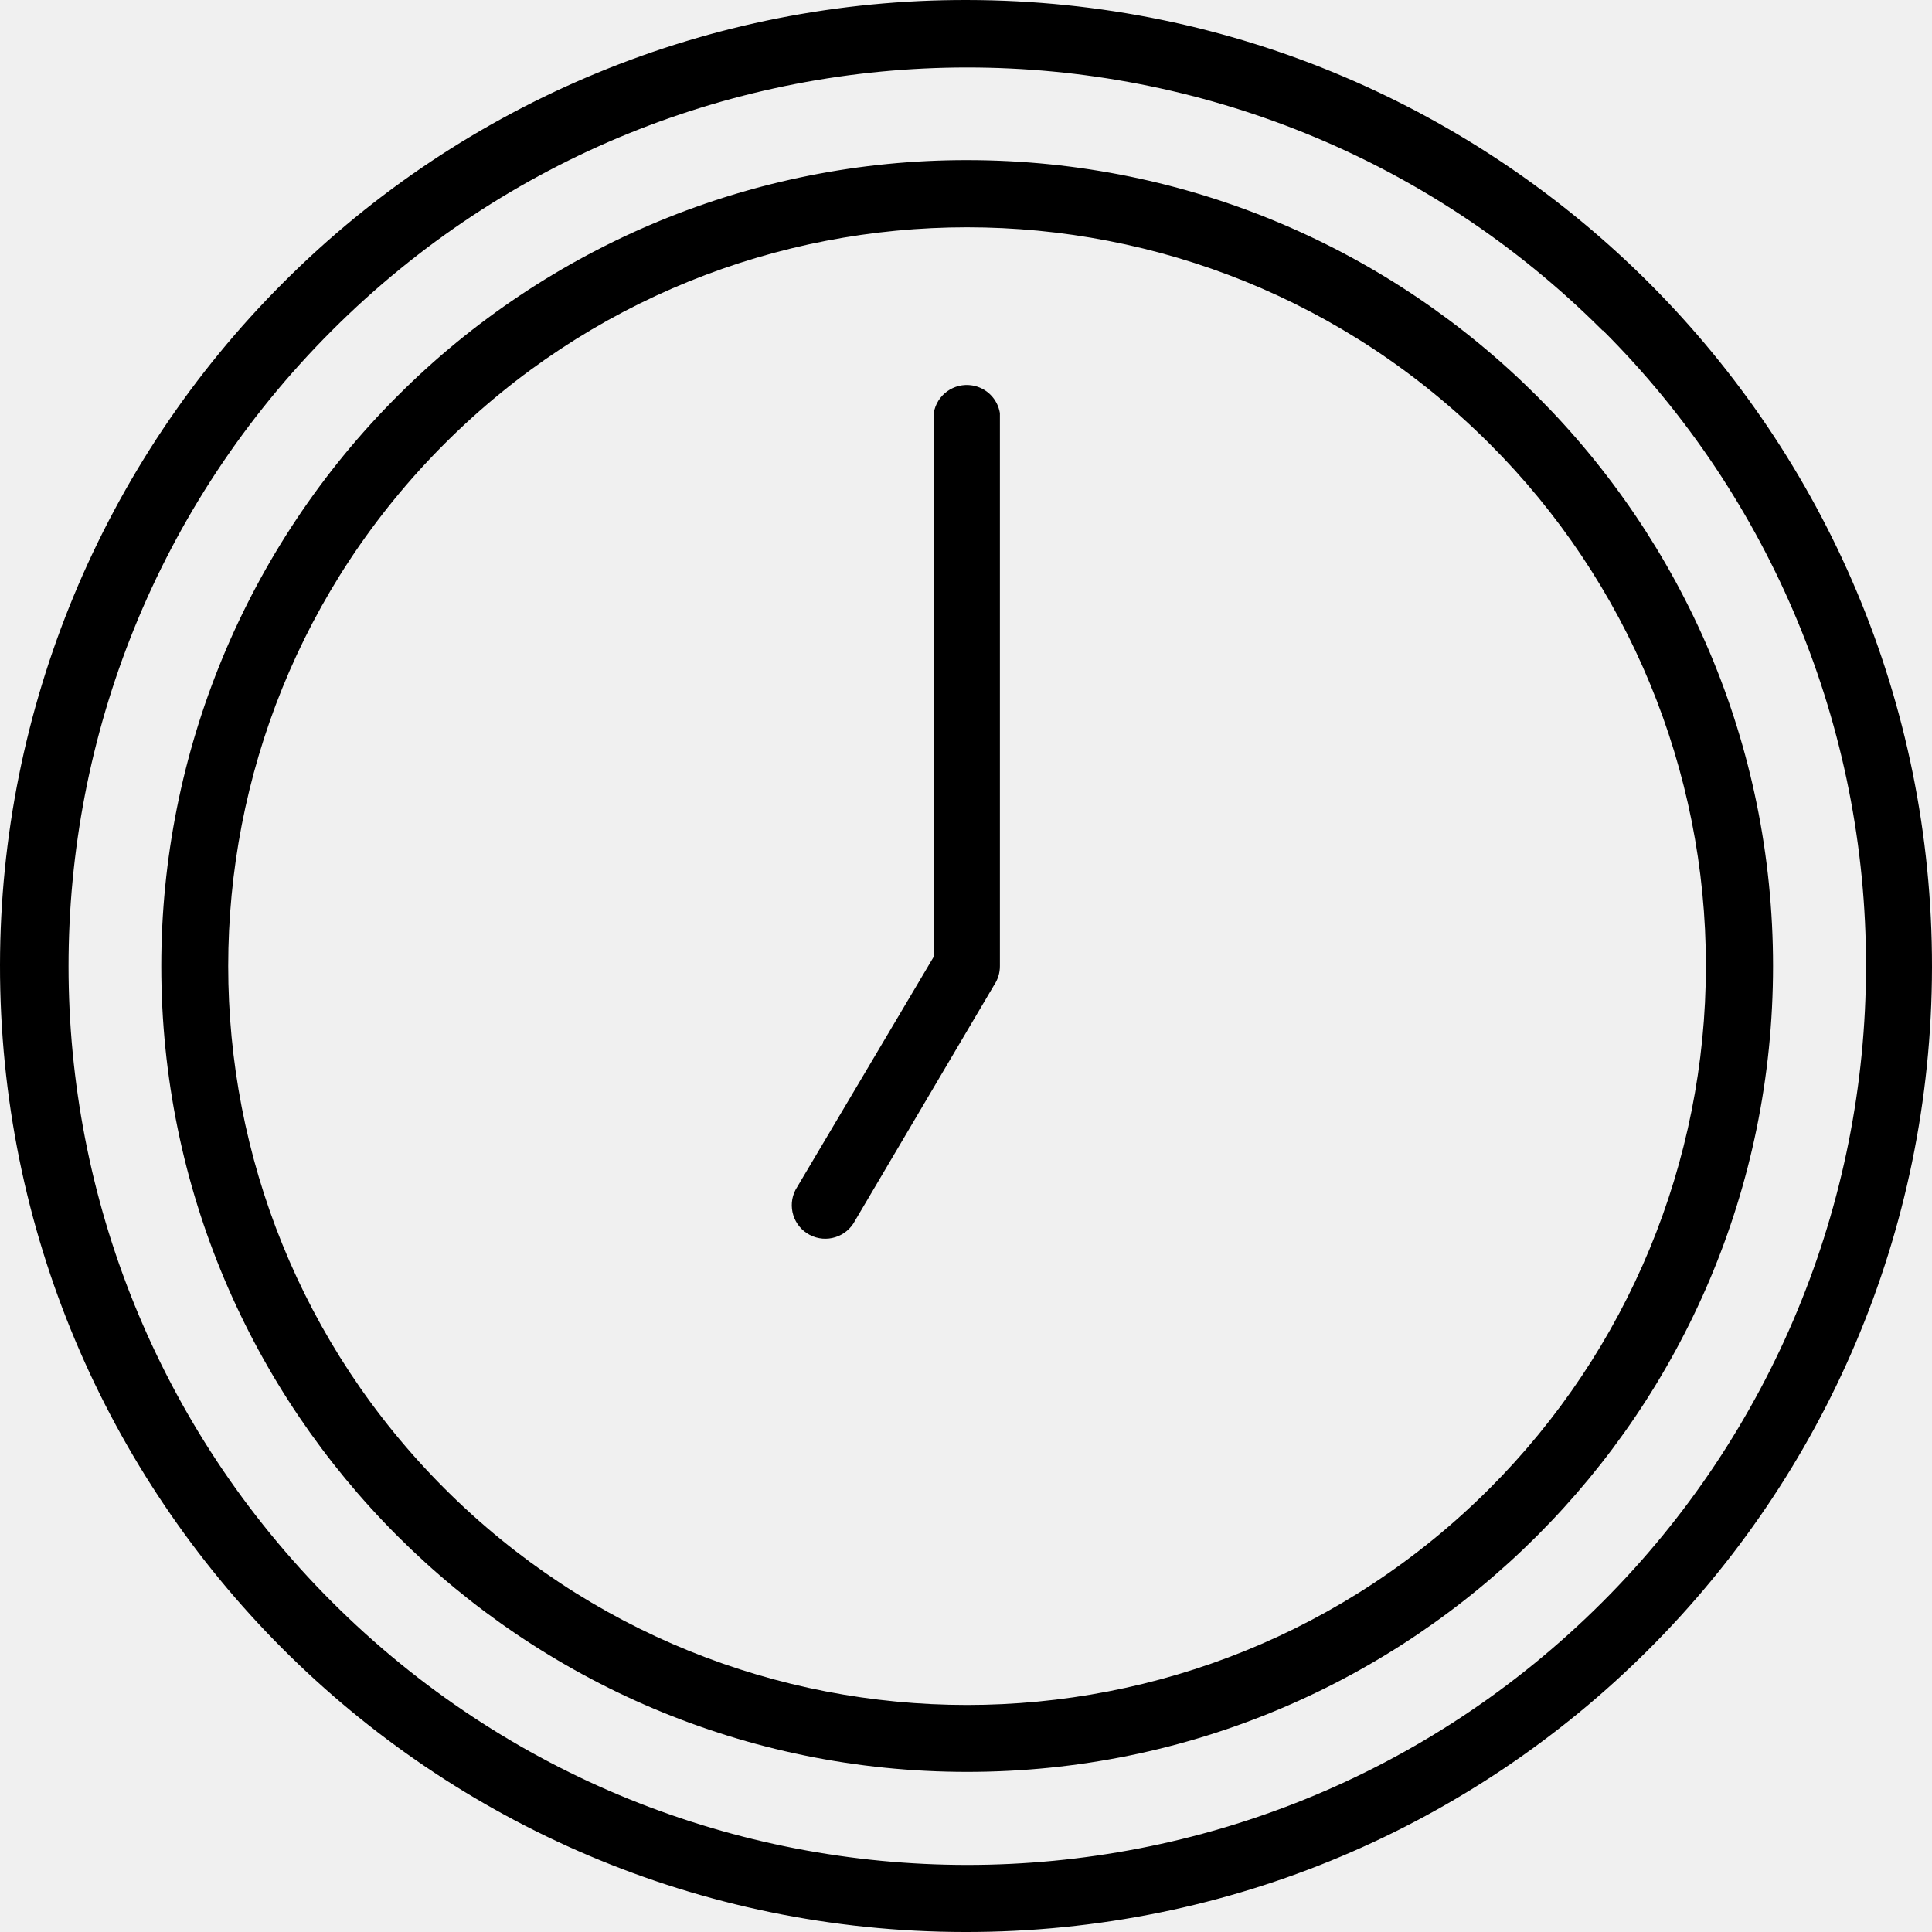
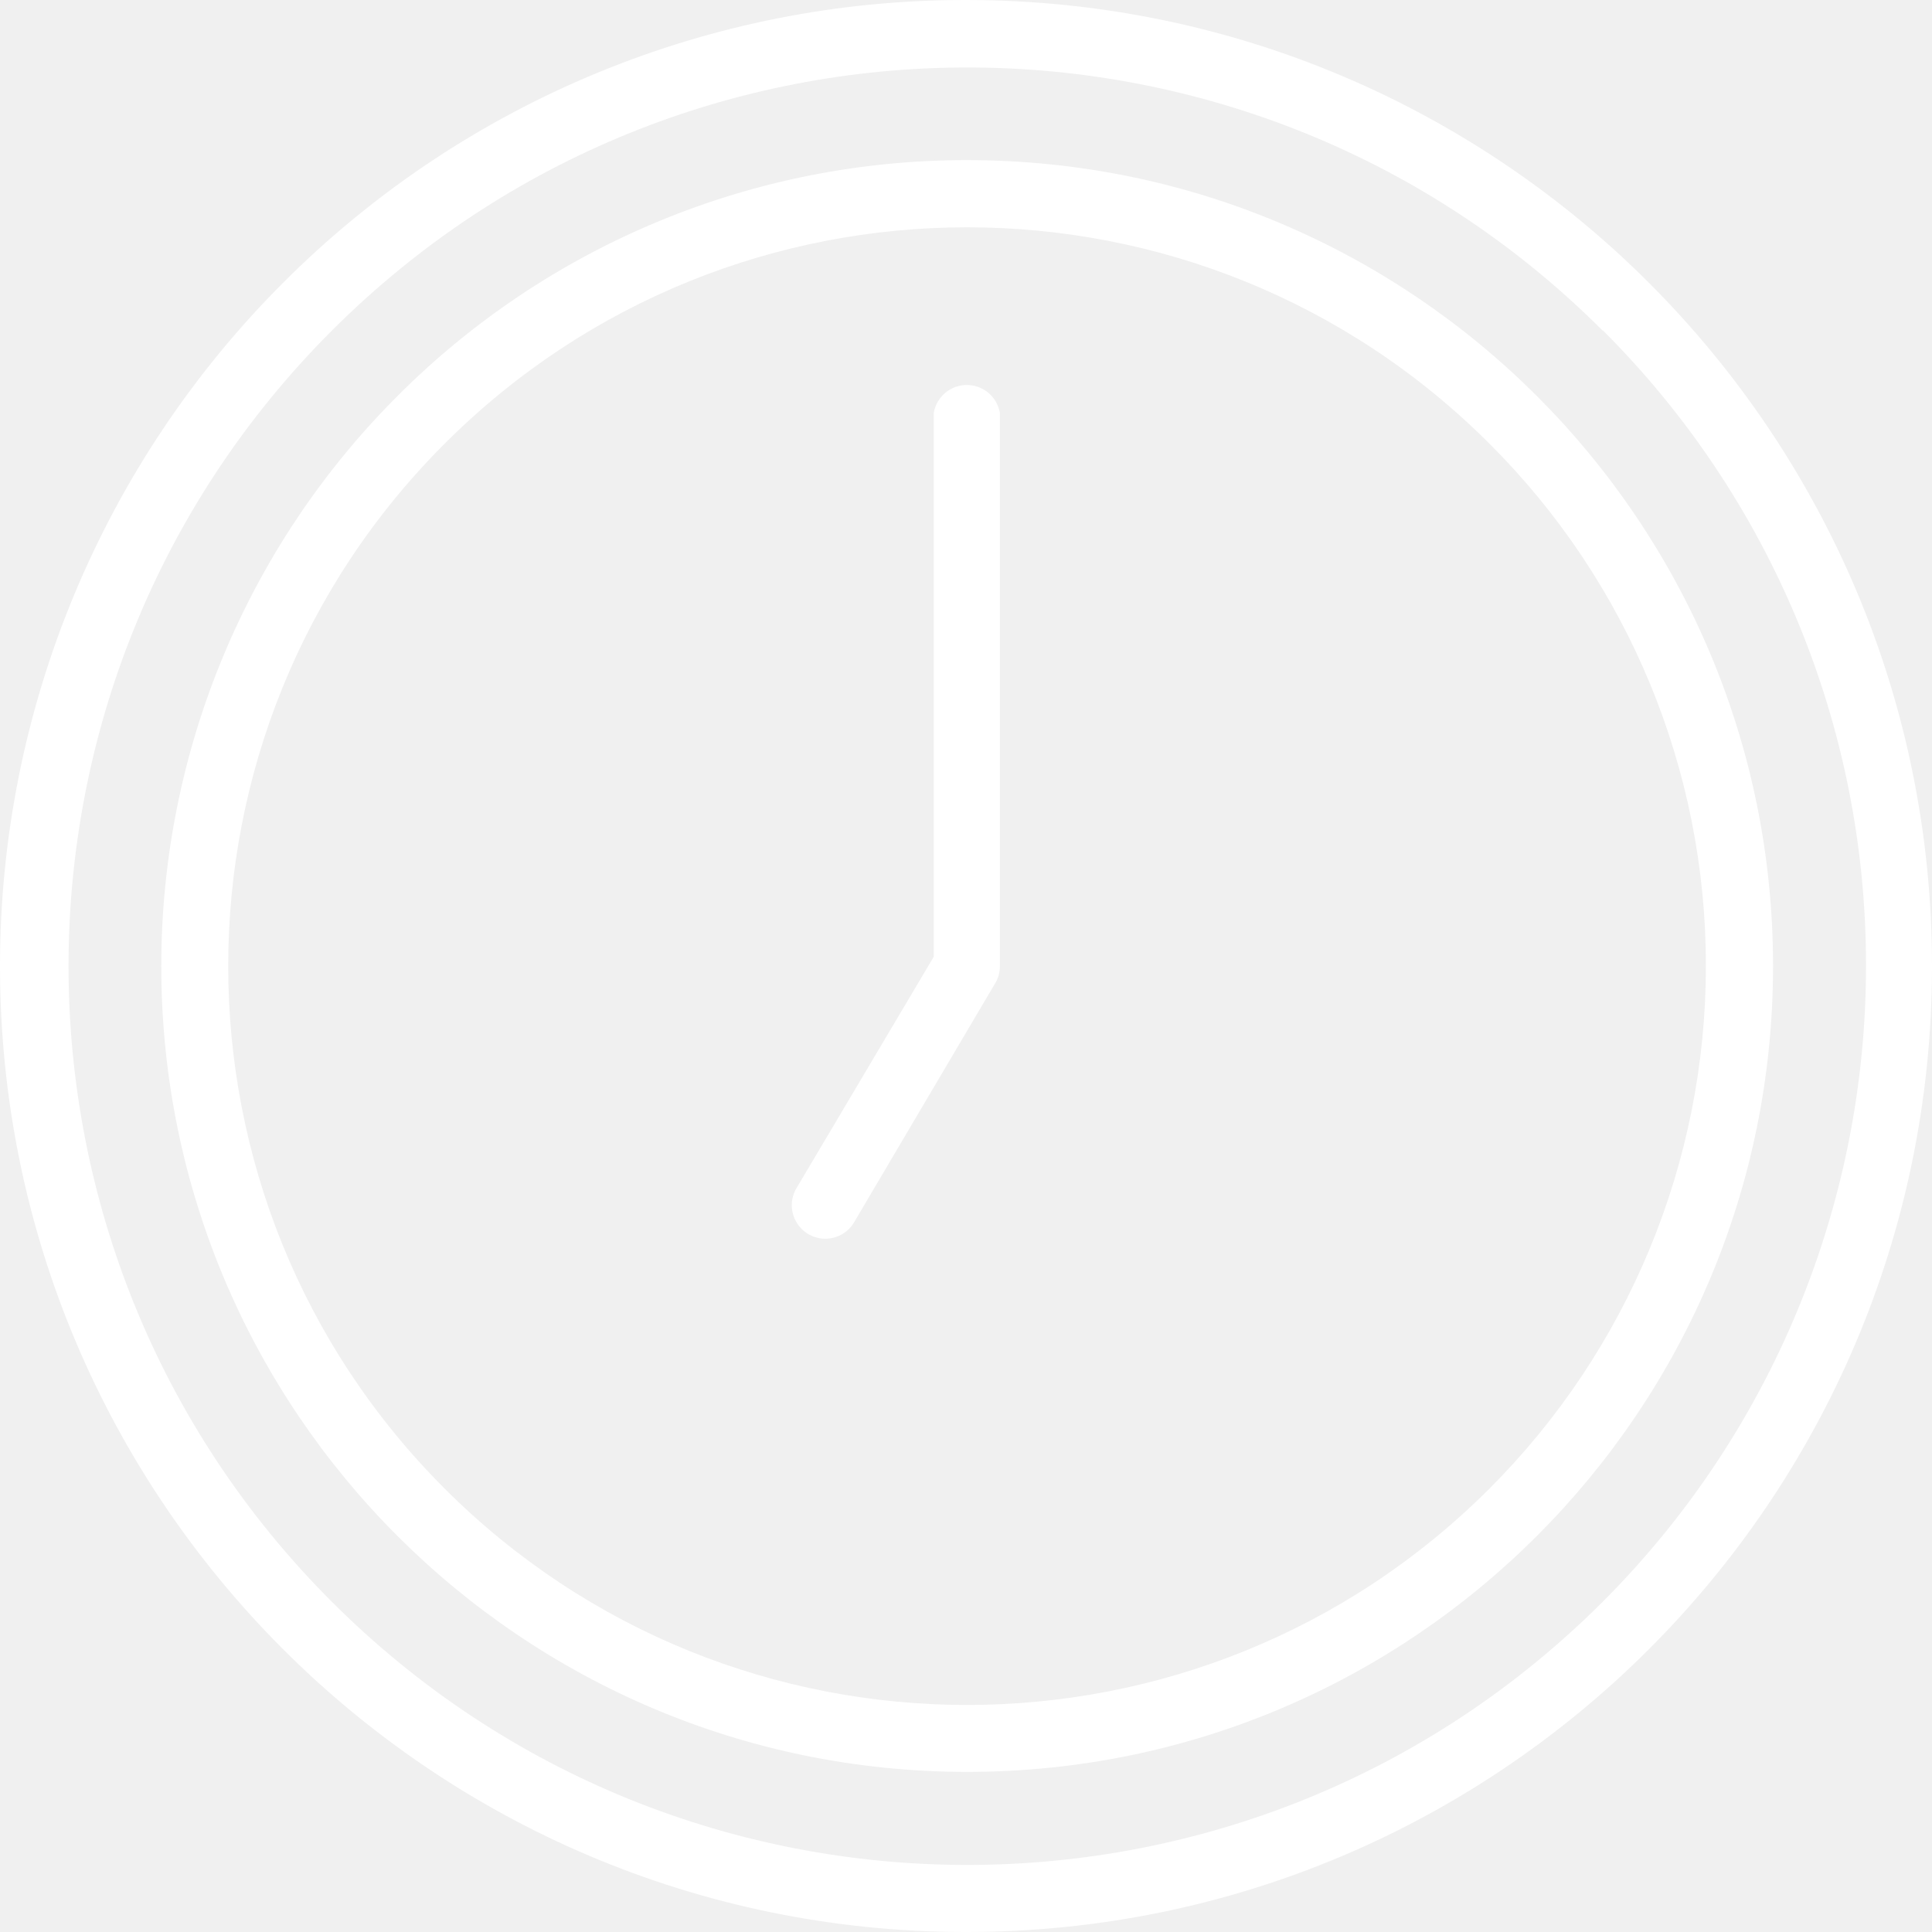
- <svg xmlns="http://www.w3.org/2000/svg" version="1.1" id="Capa_1" x="0px" y="0px" viewBox="0 0 350.4 350.4" style="enable-background:new 0 0 350.4 350.4;" xml:space="preserve">
+ <svg xmlns="http://www.w3.org/2000/svg" fill="white" version="1.1" id="Capa_1" x="0px" y="0px" viewBox="0 0 350.4 350.4" style="enable-background:new 0 0 350.4 350.4;" xml:space="preserve">
  <g>
    <g>
      <g>
        <path d="M176.333,69.904c-3.314-0.543-6.44,1.703-6.983,5.017v98.6l-24.72,41.68c-0.122,0.182-0.234,0.371-0.336,0.565     c-1.556,2.976-0.405,6.649,2.57,8.205c2.976,1.556,6.649,0.405,8.205-2.57l25.24-42.76c0.685-1.016,1.048-2.215,1.04-3.44V74.921     C180.928,72.345,178.909,70.326,176.333,69.904z" />
        <path d="M175.43,0.001c-46.501-0.123-91.132,18.305-124,51.2C18.56,84.01,0.061,128.528,0,174.971     c-0.127,96.76,78.21,175.303,174.97,175.43c96.76,0.127,175.303-78.21,175.43-174.97C350.527,78.67,272.19,0.127,175.43,0.001z      M290.707,290.477c-63.645,63.666-166.851,63.682-230.517,0.037C-3.476,226.869-3.492,123.663,60.153,59.997     S227.004-3.685,290.67,59.961l0.04-0.04c30.614,30.545,47.789,72.034,47.72,115.28     C338.44,218.435,321.273,259.901,290.707,290.477z" />
        <path d="M175.43,29.041c-38.776-0.053-75.973,15.35-103.36,42.8C44.659,99.247,29.256,136.42,29.251,175.182     c-0.01,80.722,65.419,146.168,146.141,146.179c80.722,0.01,146.168-65.419,146.179-146.141S256.152,29.051,175.43,29.041z      M270.135,269.985C217.8,322.311,132.956,322.304,80.63,269.97c-52.326-52.335-52.319-137.179,0.015-189.505     s137.179-52.319,189.505,0.015c25.16,25.096,39.282,59.184,39.24,94.72C309.397,210.752,295.275,244.849,270.135,269.985z" />
      </g>
    </g>
  </g>
  <g>
</g>
  <g>
</g>
  <g>
</g>
  <g>
</g>
  <g>
</g>
  <g>
</g>
  <g>
</g>
  <g>
</g>
  <g>
</g>
  <g>
</g>
  <g>
</g>
  <g>
</g>
  <g>
</g>
  <g>
</g>
  <g>
</g>
</svg>
